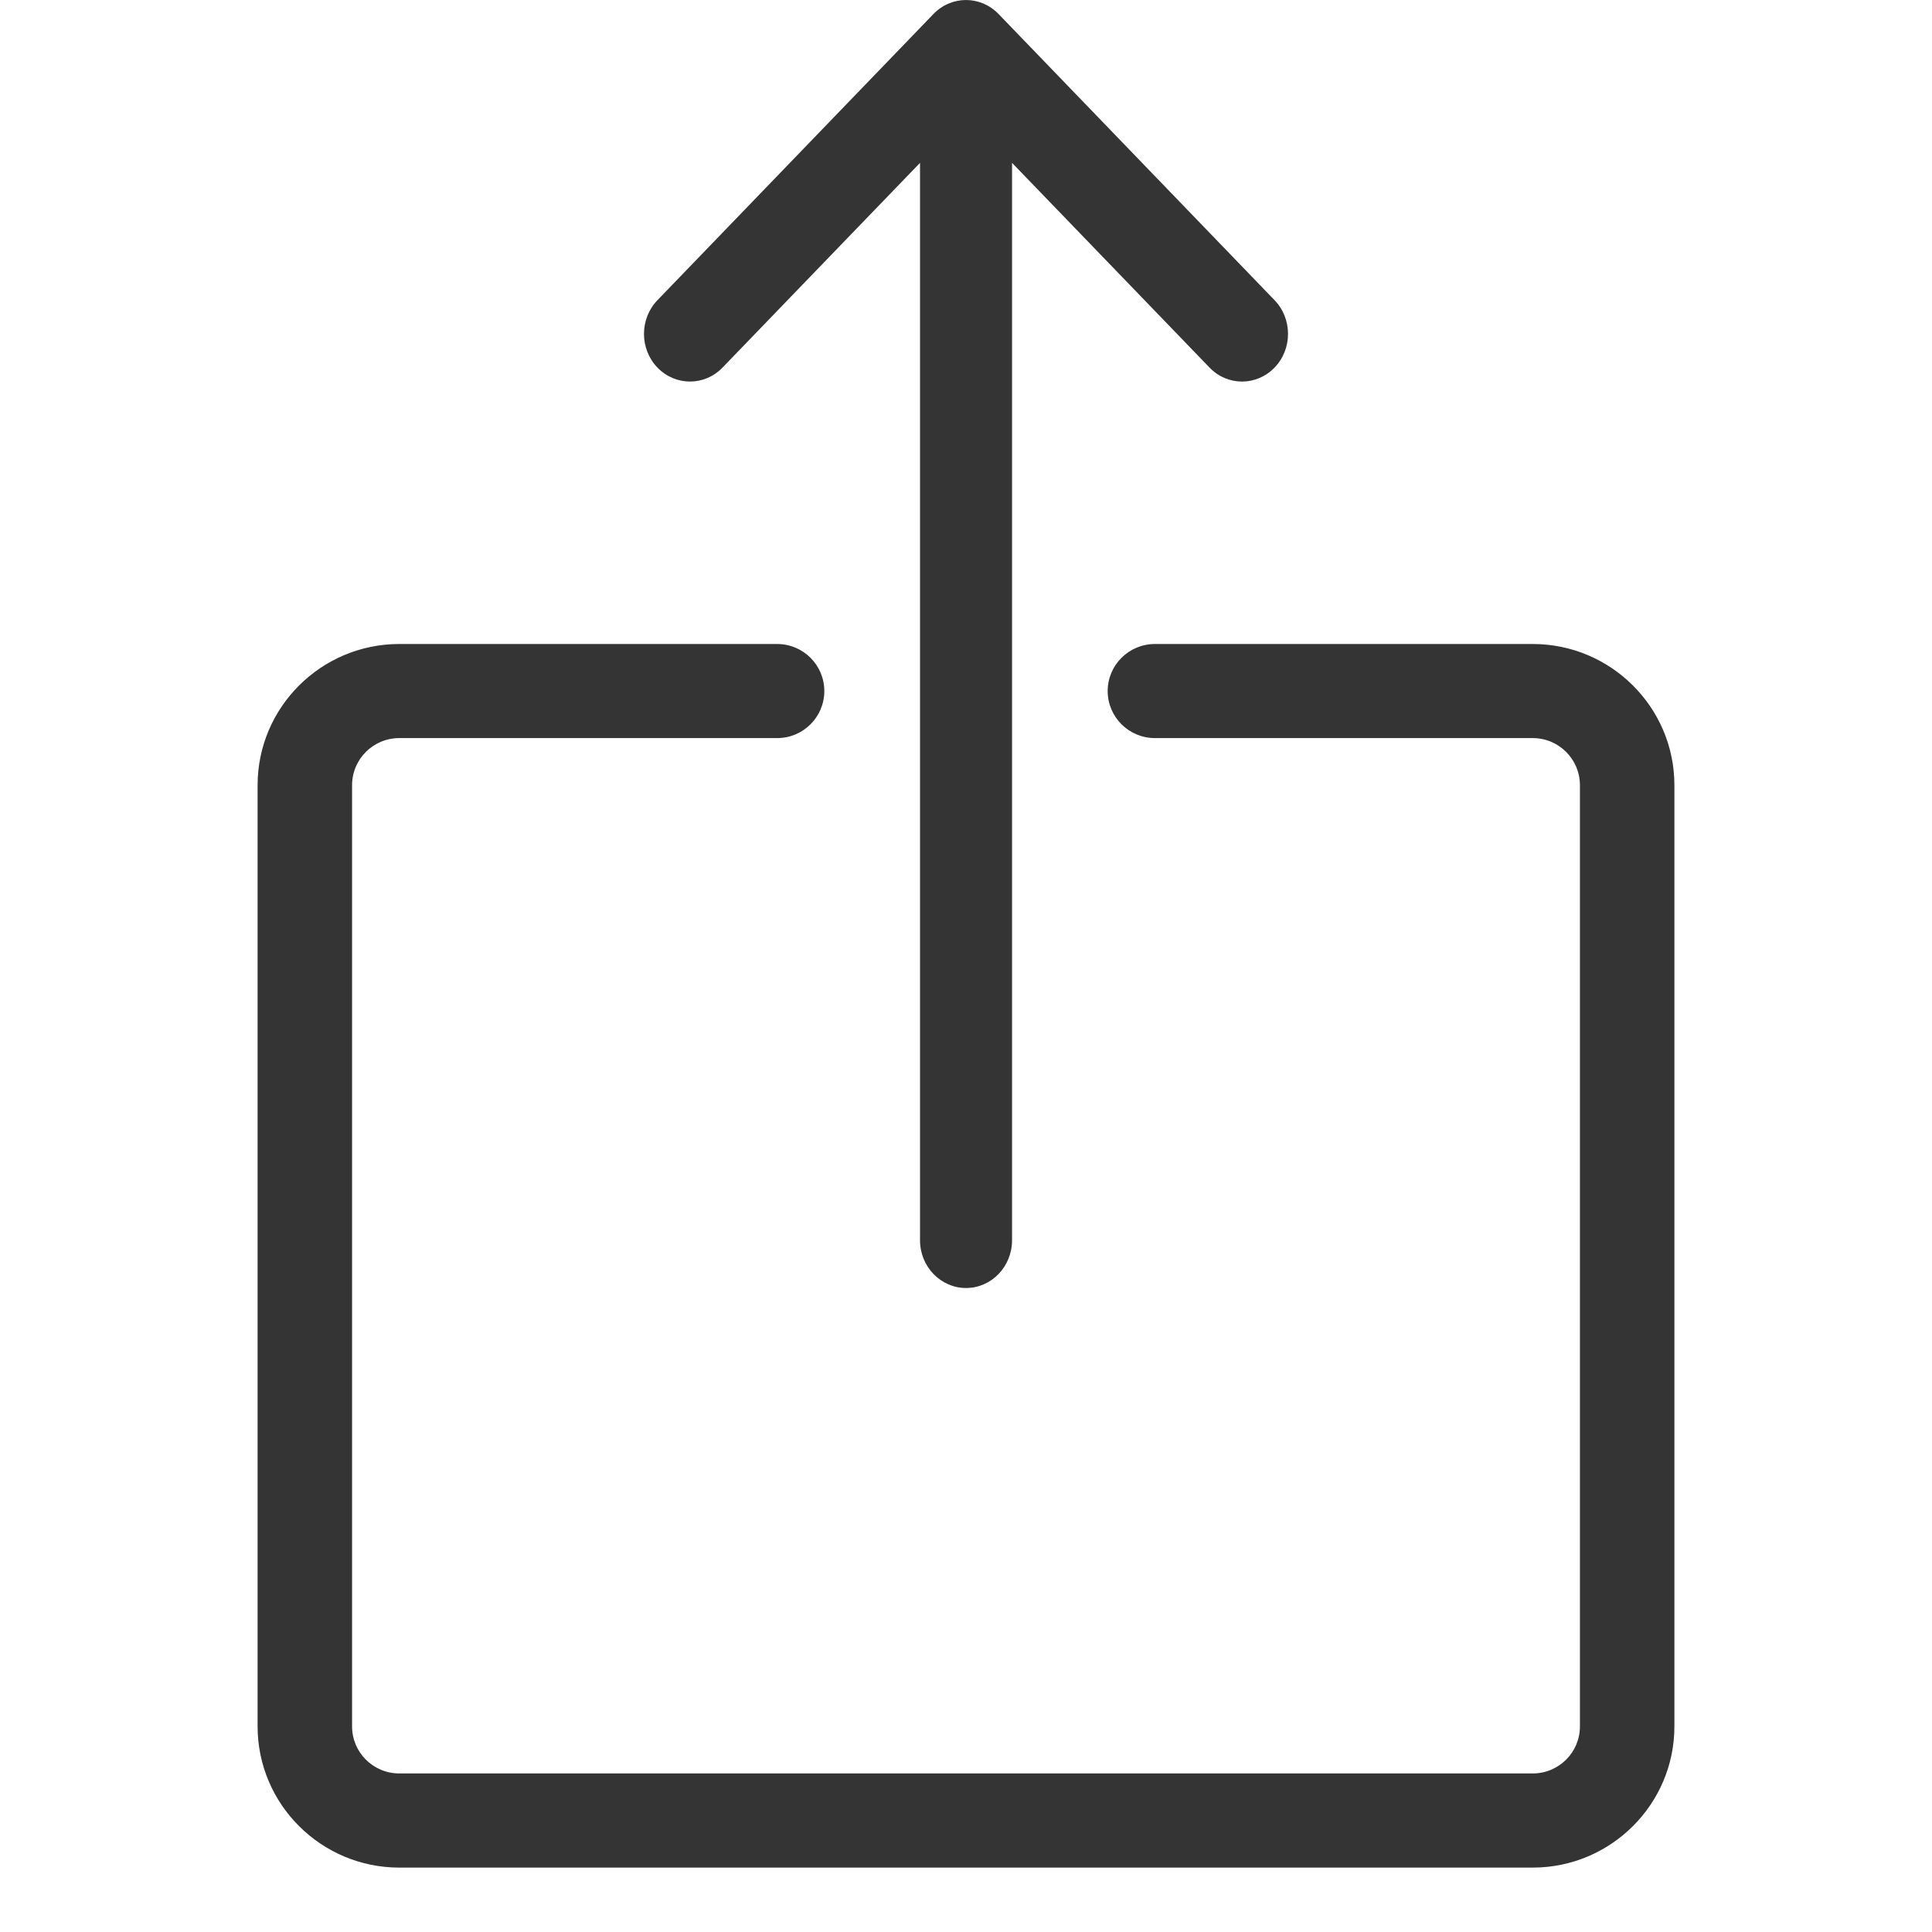
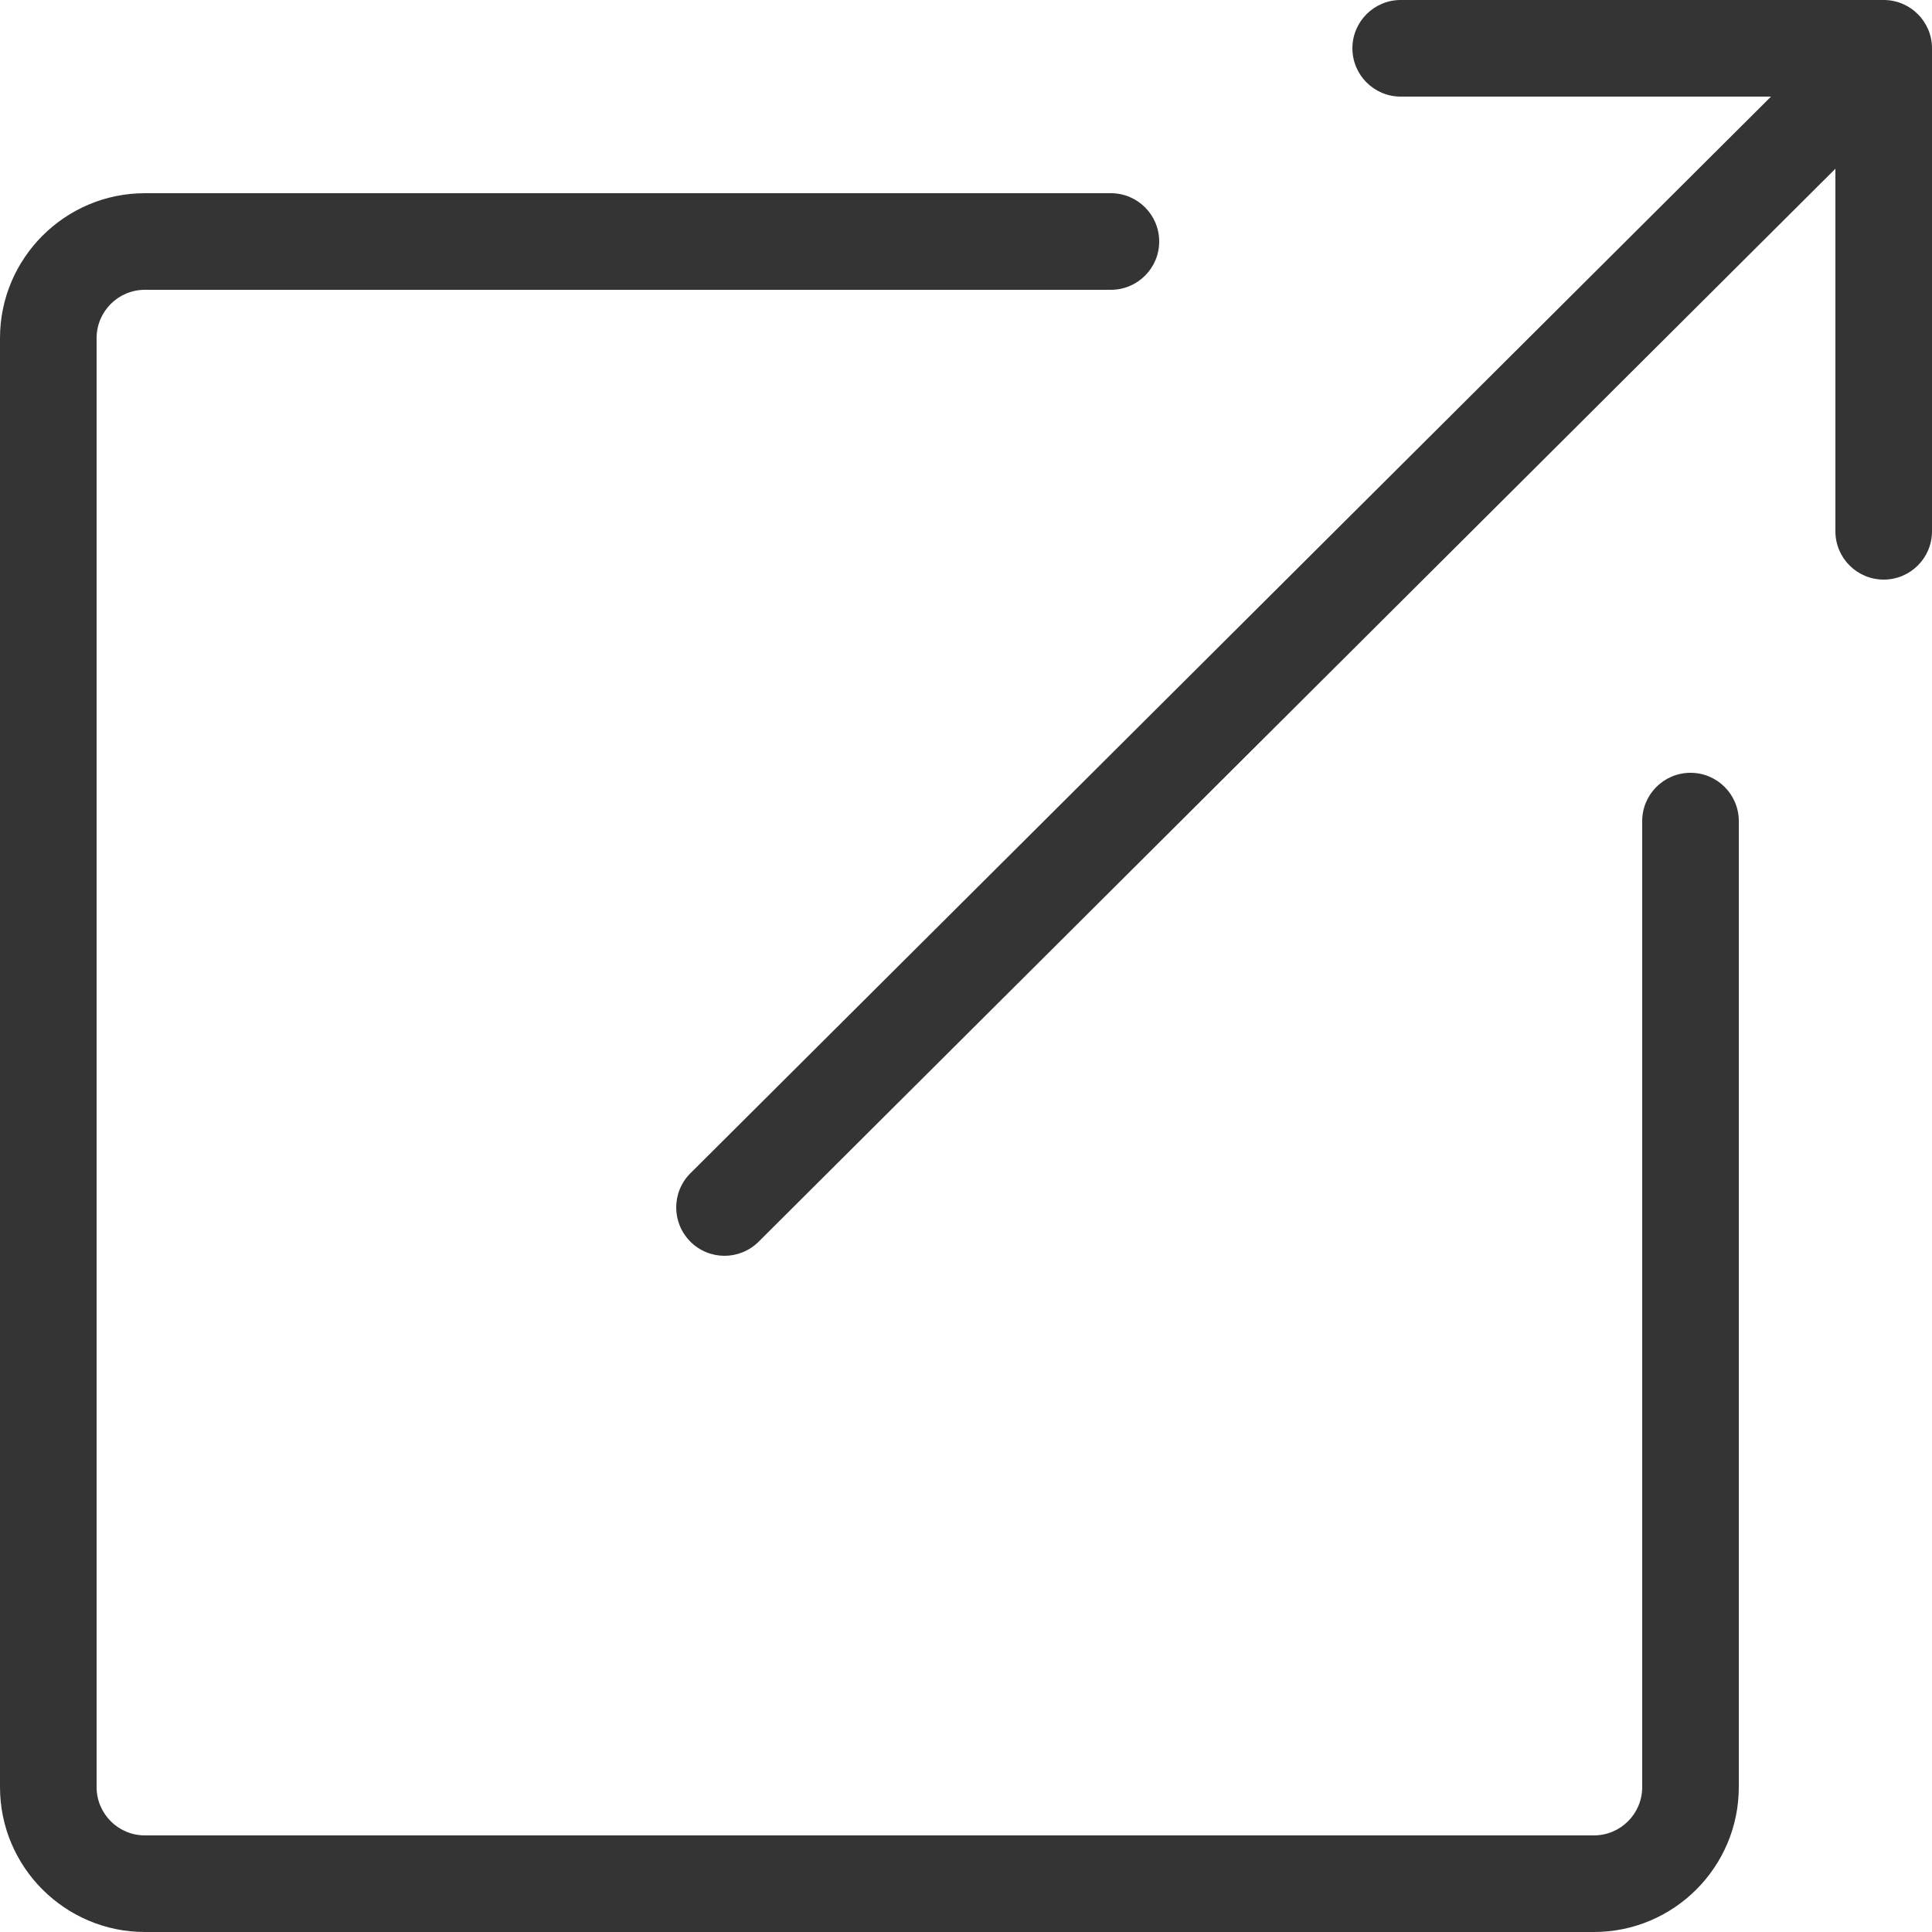
<svg xmlns="http://www.w3.org/2000/svg" width="30" height="30" viewBox="0 0 30 30" fill="none">
-   <path d="M23.8 29H6.2C4.987 29 4 28.016 4 26.808V12.192C4 10.984 4.987 10 6.2 10H12.067C12.472 10 12.8 10.327 12.8 10.731C12.8 11.134 12.472 11.461 12.067 11.461H6.2C5.795 11.461 5.467 11.789 5.467 12.192V26.808C5.467 27.211 5.795 27.538 6.2 27.538H23.8C24.205 27.538 24.533 27.211 24.533 26.808V12.192C24.533 11.789 24.205 11.461 23.8 11.461H17.933C17.529 11.461 17.2 11.134 17.2 10.731C17.2 10.327 17.529 10 17.933 10H23.8C25.013 10 26 10.984 26 12.192V26.808C26 28.016 25.013 29 23.8 29Z" fill="#343434" />
-   <path d="M19.791 4.661L15.505 0.217C15.226 -0.072 14.774 -0.072 14.495 0.217L10.209 4.661C9.93 4.95 9.93 5.42 10.209 5.708C10.488 5.997 10.94 5.997 11.219 5.708L14.286 2.529V19.259C14.286 19.668 14.606 20 15.001 20C15.395 20 15.715 19.668 15.715 19.259V2.529L18.782 5.708C18.922 5.854 19.105 5.925 19.287 5.925C19.468 5.925 19.652 5.852 19.791 5.708C20.07 5.42 20.07 4.95 19.791 4.661Z" fill="#343434" />
+   <path d="M29.25 0H21.75C21.336 0 21 0.336 21 0.75C21 1.164 21.336 1.5 21.75 1.5H27.5L10.72 18.219C10.427 18.512 10.427 18.985 10.719 19.279C10.866 19.427 11.058 19.5 11.25 19.5C11.442 19.5 11.633 19.427 11.78 19.281L28.5 2.62V8.25C28.5 8.664 28.836 9 29.25 9C29.664 9 30 8.664 30 8.25V0.75C30 0.336 29.664 0 29.25 0Z" fill="#343434" />
+   <path d="M24.75 30H2.25C1.01 30 0 28.991 0 27.75V5.25C0 4.01 1.01 3 2.25 3H17.25C17.664 3 18 3.336 18 3.75C18 4.164 17.664 4.5 17.25 4.5H2.25C1.836 4.5 1.5 4.836 1.5 5.25V27.75C1.5 28.164 1.836 28.5 2.25 28.5H24.75C25.164 28.5 25.5 28.164 25.5 27.75V12.75C25.5 12.336 25.836 12 26.25 12C26.664 12 27 12.336 27 12.75V27.75C27 28.991 25.991 30 24.75 30Z" fill="#343434" />
</svg>
